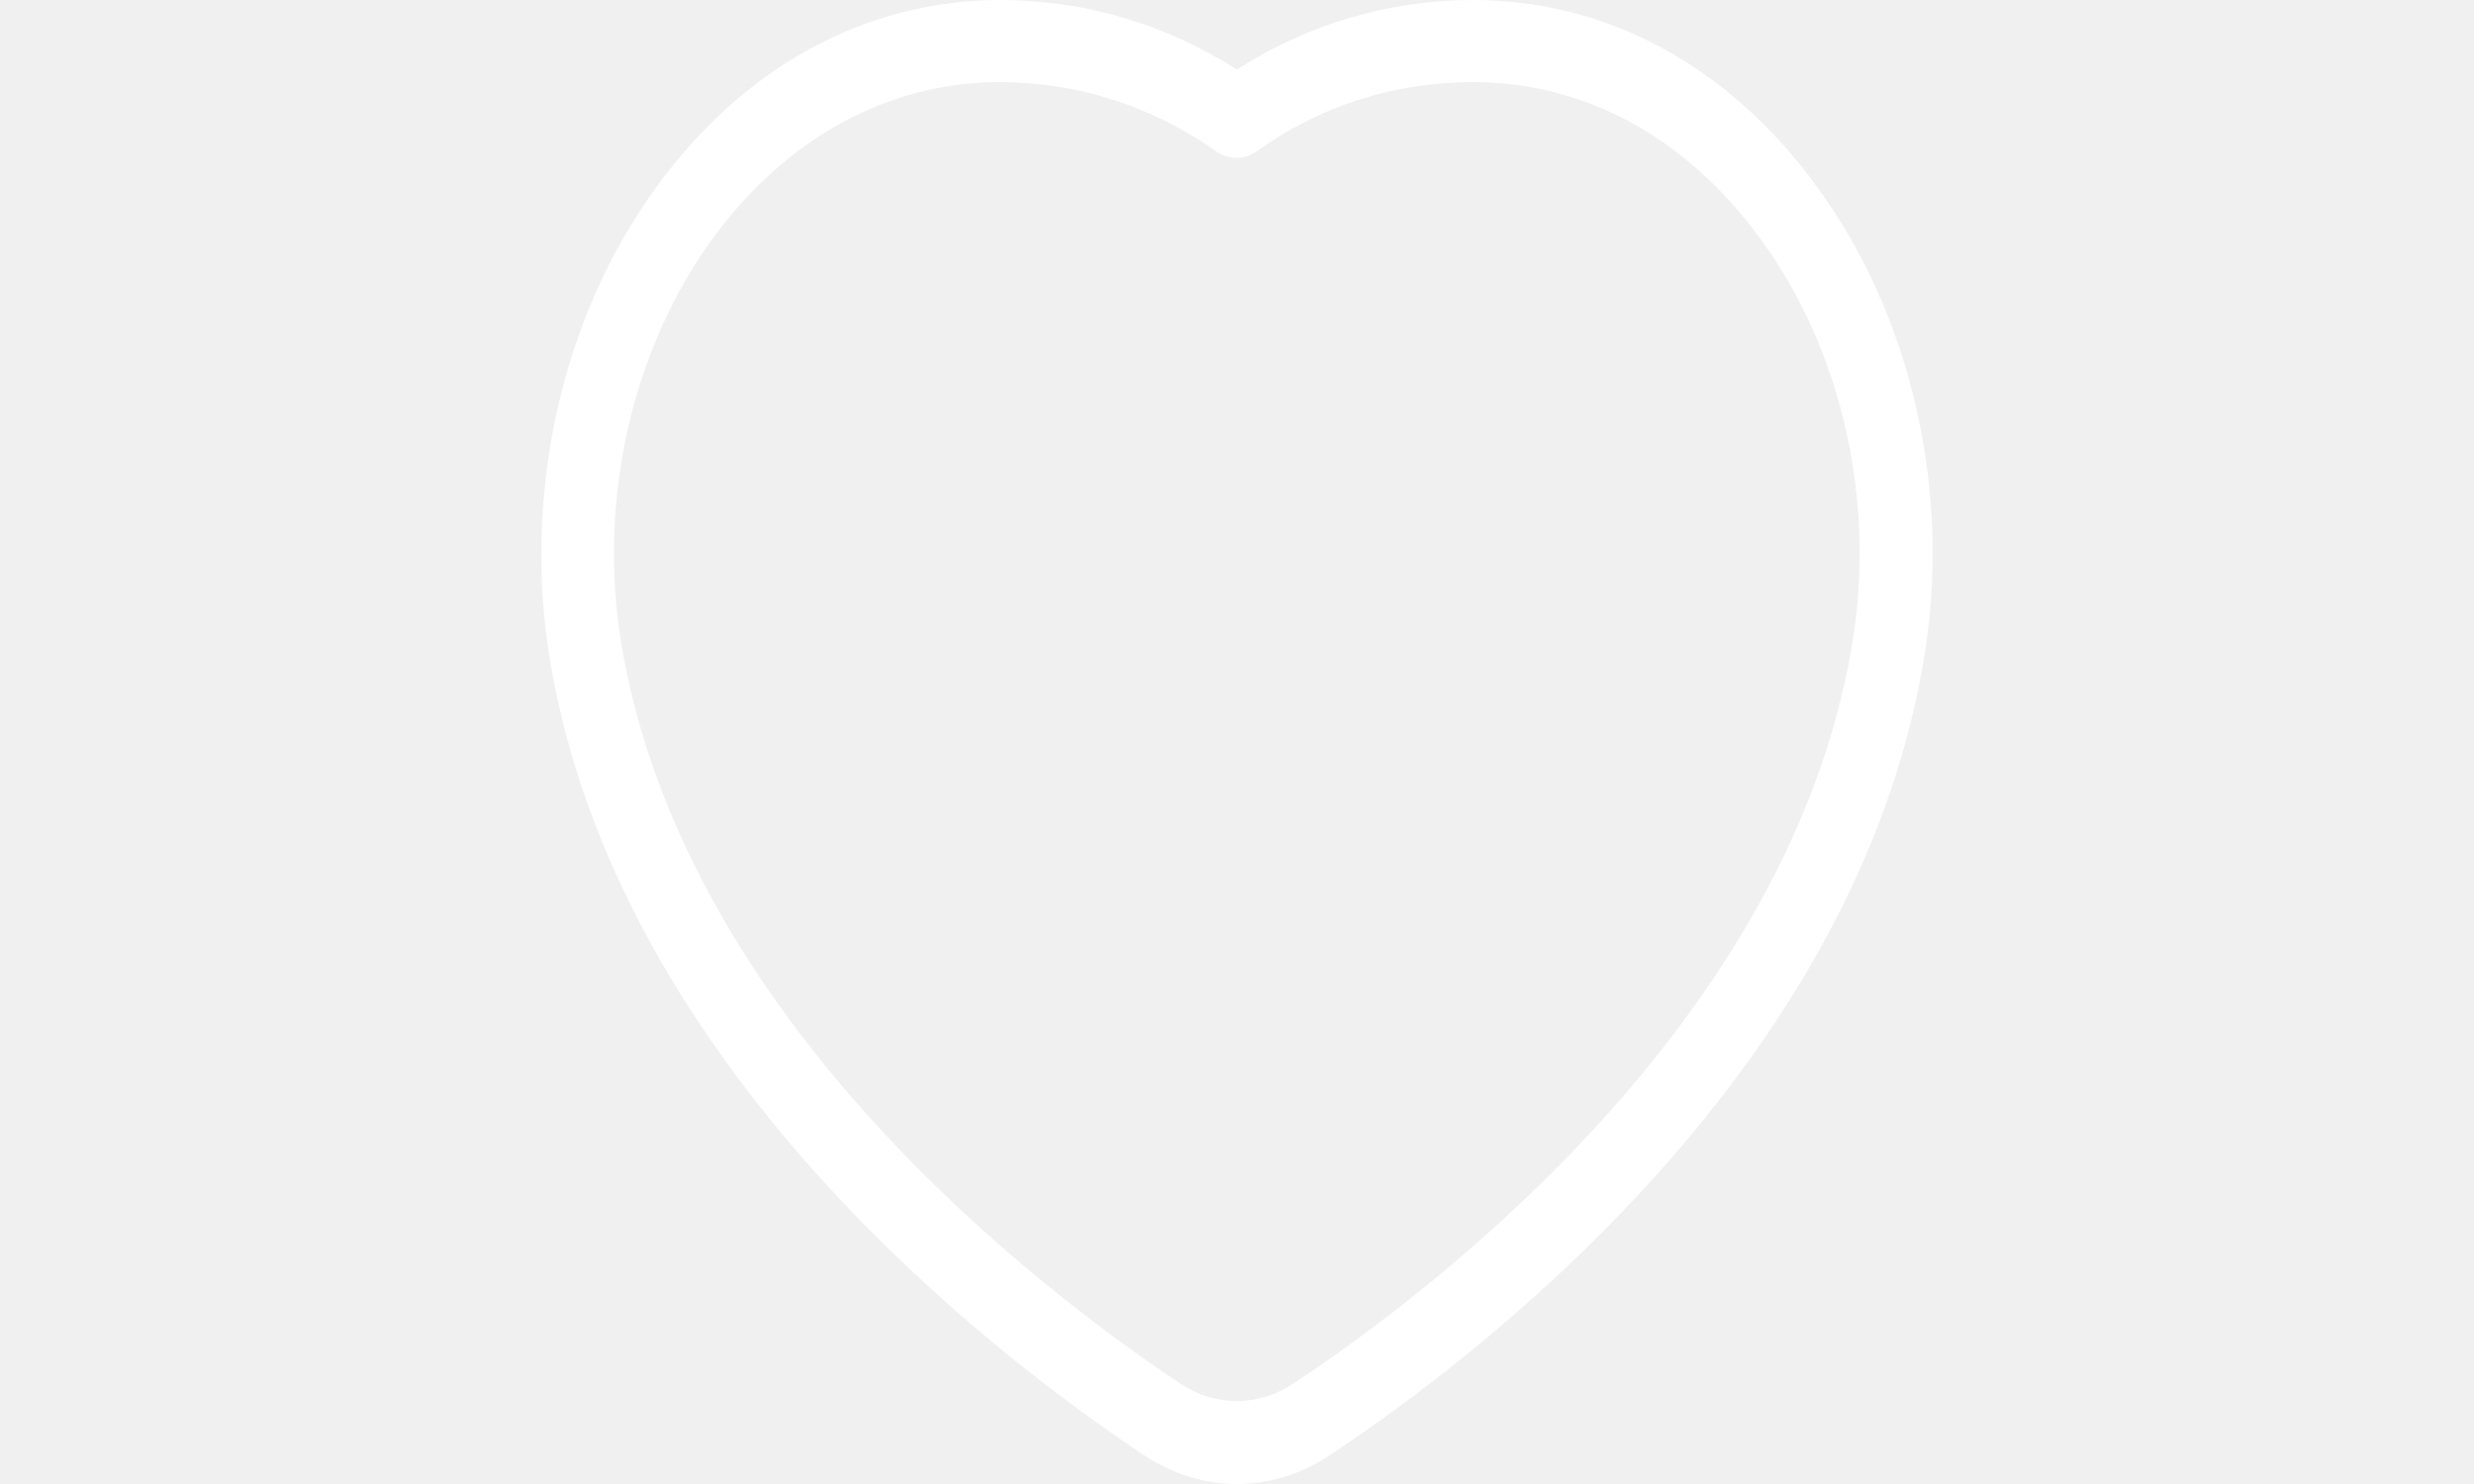
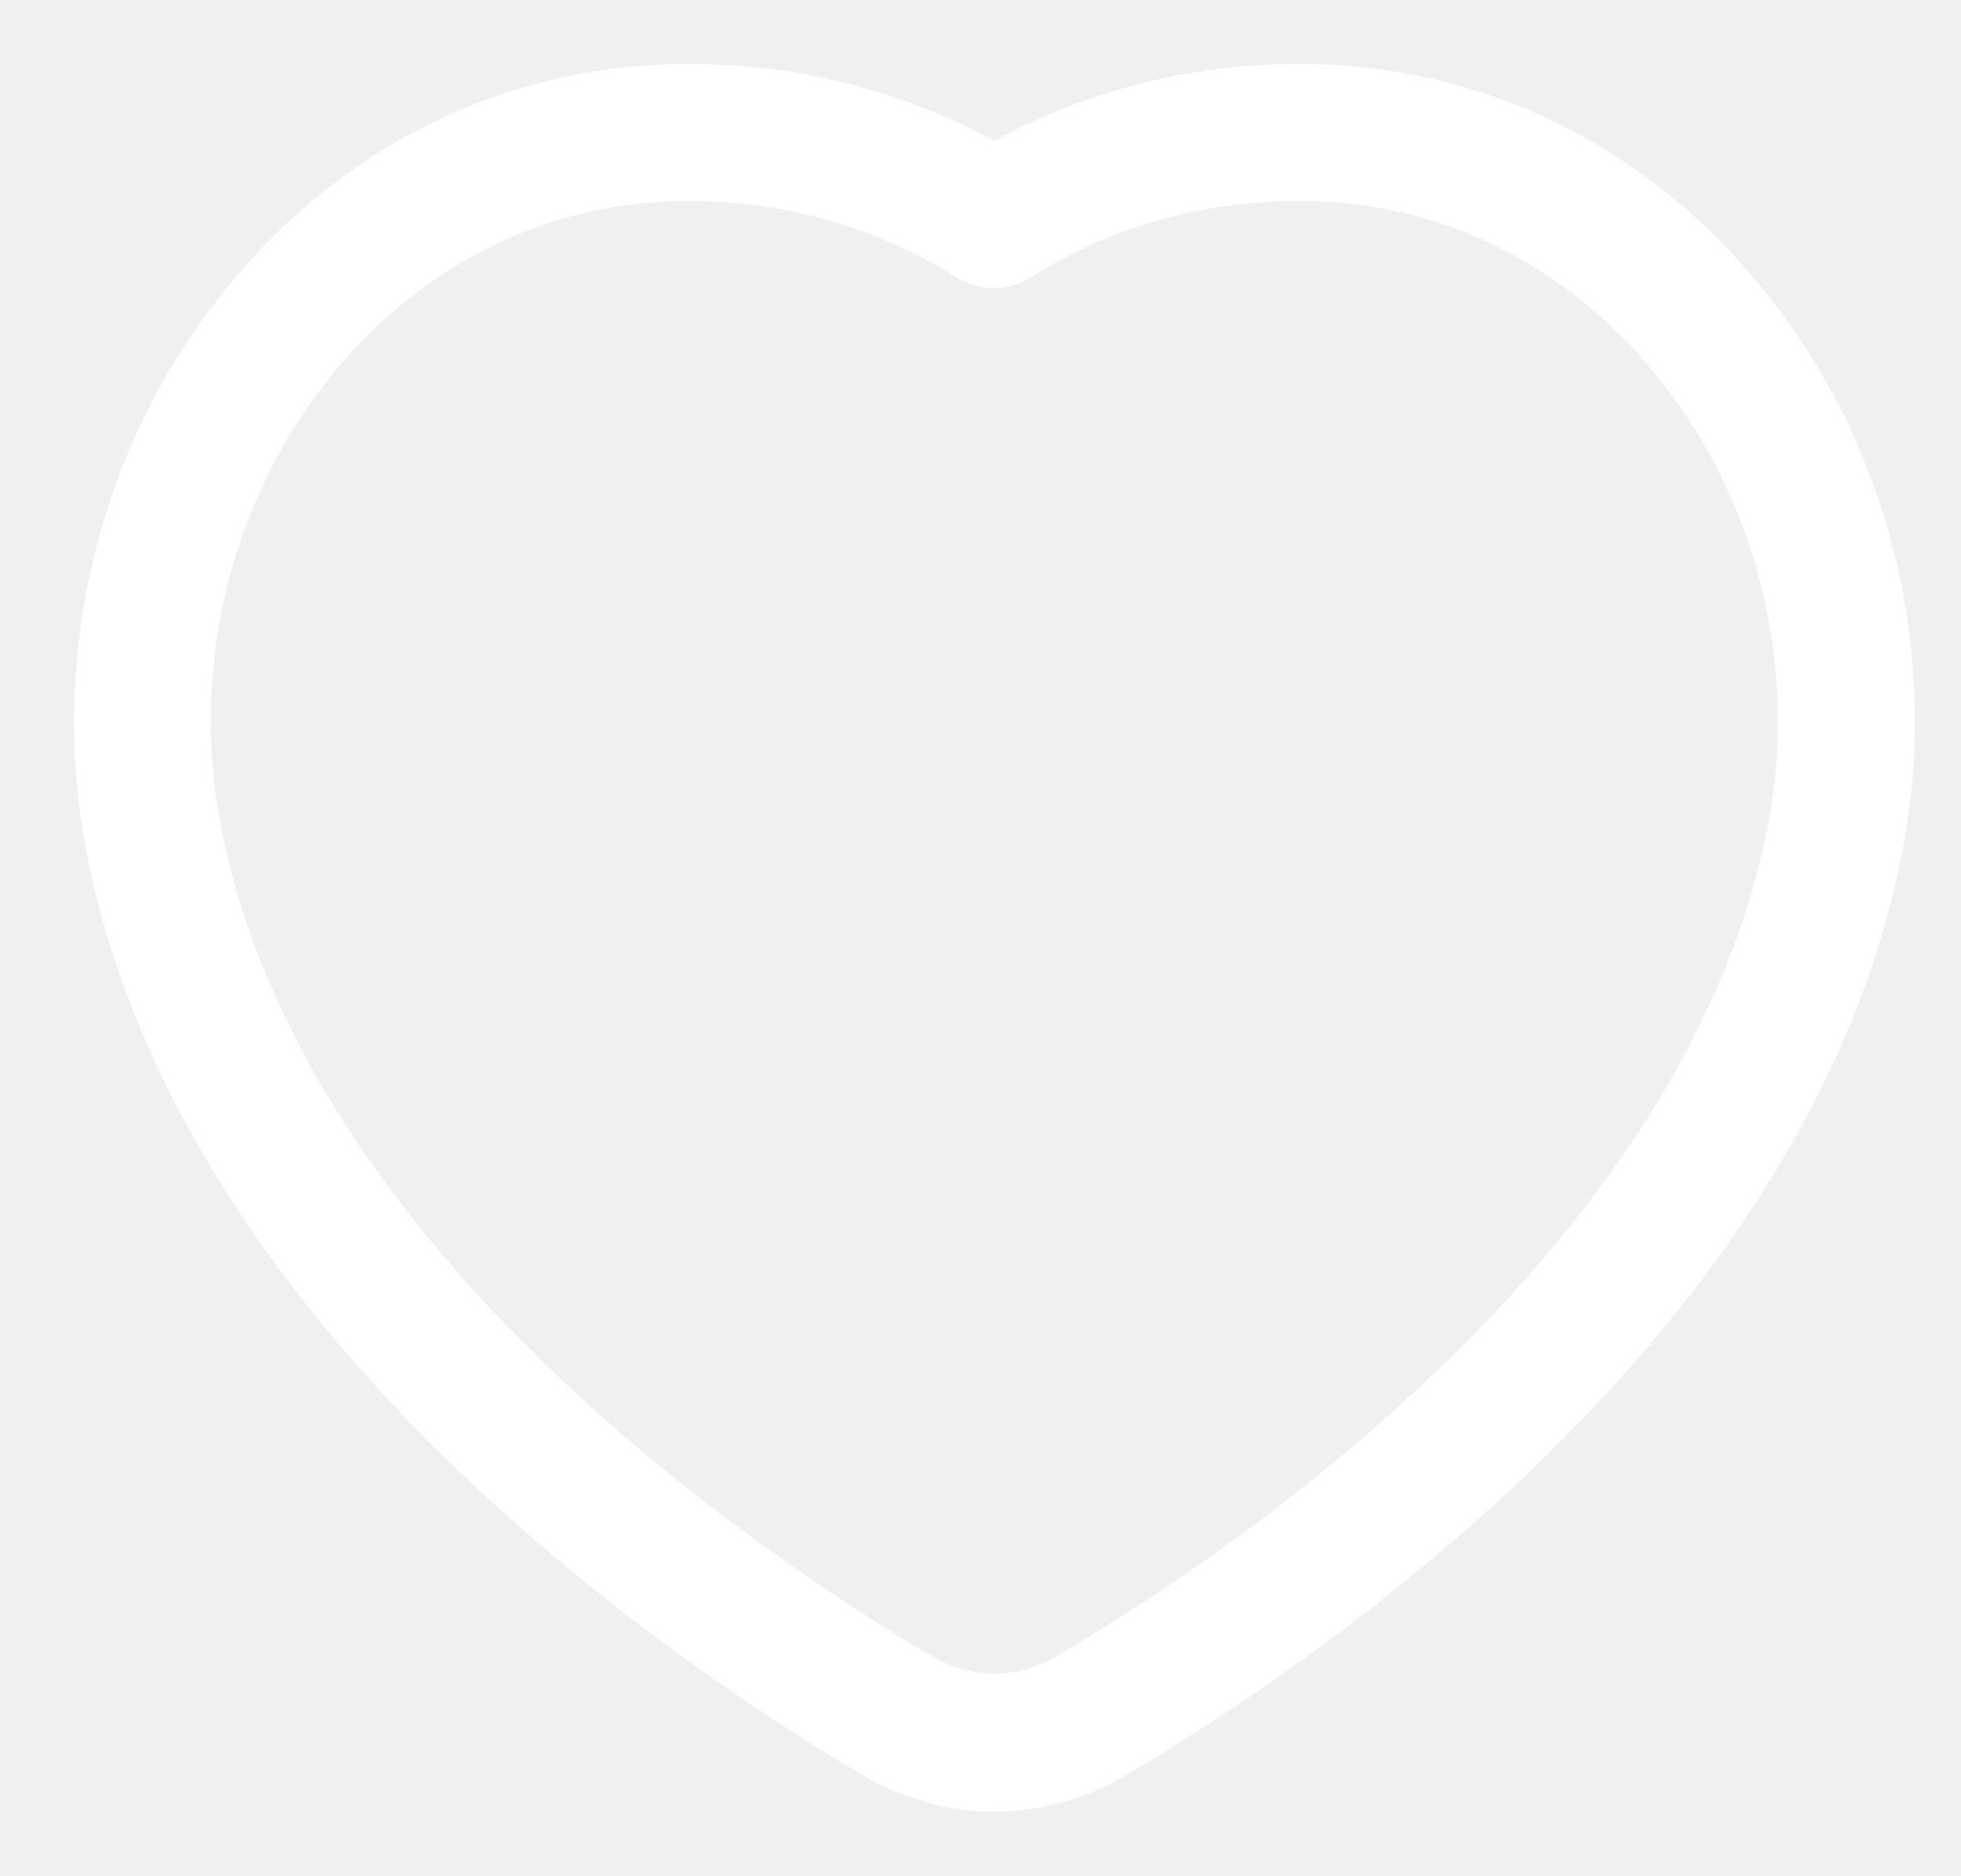
- <svg xmlns="http://www.w3.org/2000/svg" width="20px" height="12px" viewBox="0 0 30 30" version="1.1">
-   <g id="surface1">
-     <path style=" stroke:none;fill-rule:nonzero;fill:rgb(100%,100%,100%);fill-opacity:1;" d="M 26.711 3.762 C 24.949 1.34 22.48 0 19.77 0 C 18.07 0 16.426 0.492 14.996 1.406 C 13.566 0.492 11.926 0 10.223 0 C 7.512 0 5.043 1.34 3.281 3.762 C 1.34 6.402 0.543 10.027 1.129 13.434 C 2.543 21.598 9.984 27.324 13.102 29.406 C 13.688 29.797 14.336 30 14.996 30 C 15.66 30 16.309 29.797 16.895 29.406 C 20.027 27.324 27.449 21.598 28.863 13.434 C 29.469 10.027 28.652 6.402 26.711 3.762 Z M 27.418 13.109 C 26.125 20.598 19.109 26.004 16.141 27.969 C 15.434 28.441 14.559 28.441 13.852 27.969 C 10.902 26.004 3.871 20.598 2.574 13.109 C 2.062 10.18 2.754 7.082 4.41 4.812 C 5.902 2.777 7.965 1.66 10.207 1.66 C 11.789 1.66 13.297 2.152 14.59 3.066 C 14.832 3.234 15.148 3.234 15.387 3.066 C 16.684 2.133 18.188 1.66 19.77 1.66 C 22.027 1.66 24.078 2.777 25.566 4.812 C 27.238 7.082 27.93 10.18 27.418 13.109 Z M 27.418 13.109 " />
-   </g>
+ <svg xmlns="http://www.w3.org/2000/svg" width="23" height="22" viewBox="0 0 23 22" fill="none">
+   <path d="M1.139 9.979L1.139 9.979C1.676 12.735 3.355 15.072 5.184 16.889C7.013 18.707 9.002 20.015 10.175 20.712L10.176 20.712C10.635 20.983 11.142 21.125 11.662 21.125C12.182 21.125 12.69 20.983 13.149 20.712L13.149 20.712C14.328 20.015 16.317 18.707 18.145 16.889C19.972 15.072 21.648 12.736 22.186 9.98C22.645 7.673 22.026 5.219 20.545 3.428C19.2 1.785 17.313 0.875 15.242 0.875C13.969 0.875 12.739 1.196 11.662 1.794C10.585 1.196 9.355 0.875 8.082 0.875C6.011 0.875 4.124 1.785 2.78 3.428C1.299 5.219 0.691 7.674 1.139 9.979ZM20.856 9.717L20.856 9.717C20.377 12.178 18.838 14.305 17.132 15.984C15.427 17.663 13.564 18.885 12.457 19.537L12.456 19.537C11.965 19.83 11.359 19.83 10.868 19.537L10.867 19.537C9.766 18.885 7.903 17.663 6.196 15.984C4.489 14.305 2.947 12.178 2.468 9.717L2.468 9.717C2.091 7.799 2.601 5.771 3.82 4.287C4.915 2.959 6.427 2.232 8.071 2.232C9.233 2.232 10.34 2.553 11.291 3.15L11.291 3.15C11.512 3.288 11.801 3.288 12.022 3.15L12.023 3.149C12.973 2.542 14.079 2.232 15.242 2.232C16.897 2.232 18.398 2.959 19.494 4.287L19.494 4.287C20.723 5.771 21.233 7.799 20.856 9.717Z" fill="white" stroke="white" stroke-width="0.25" />
</svg>
